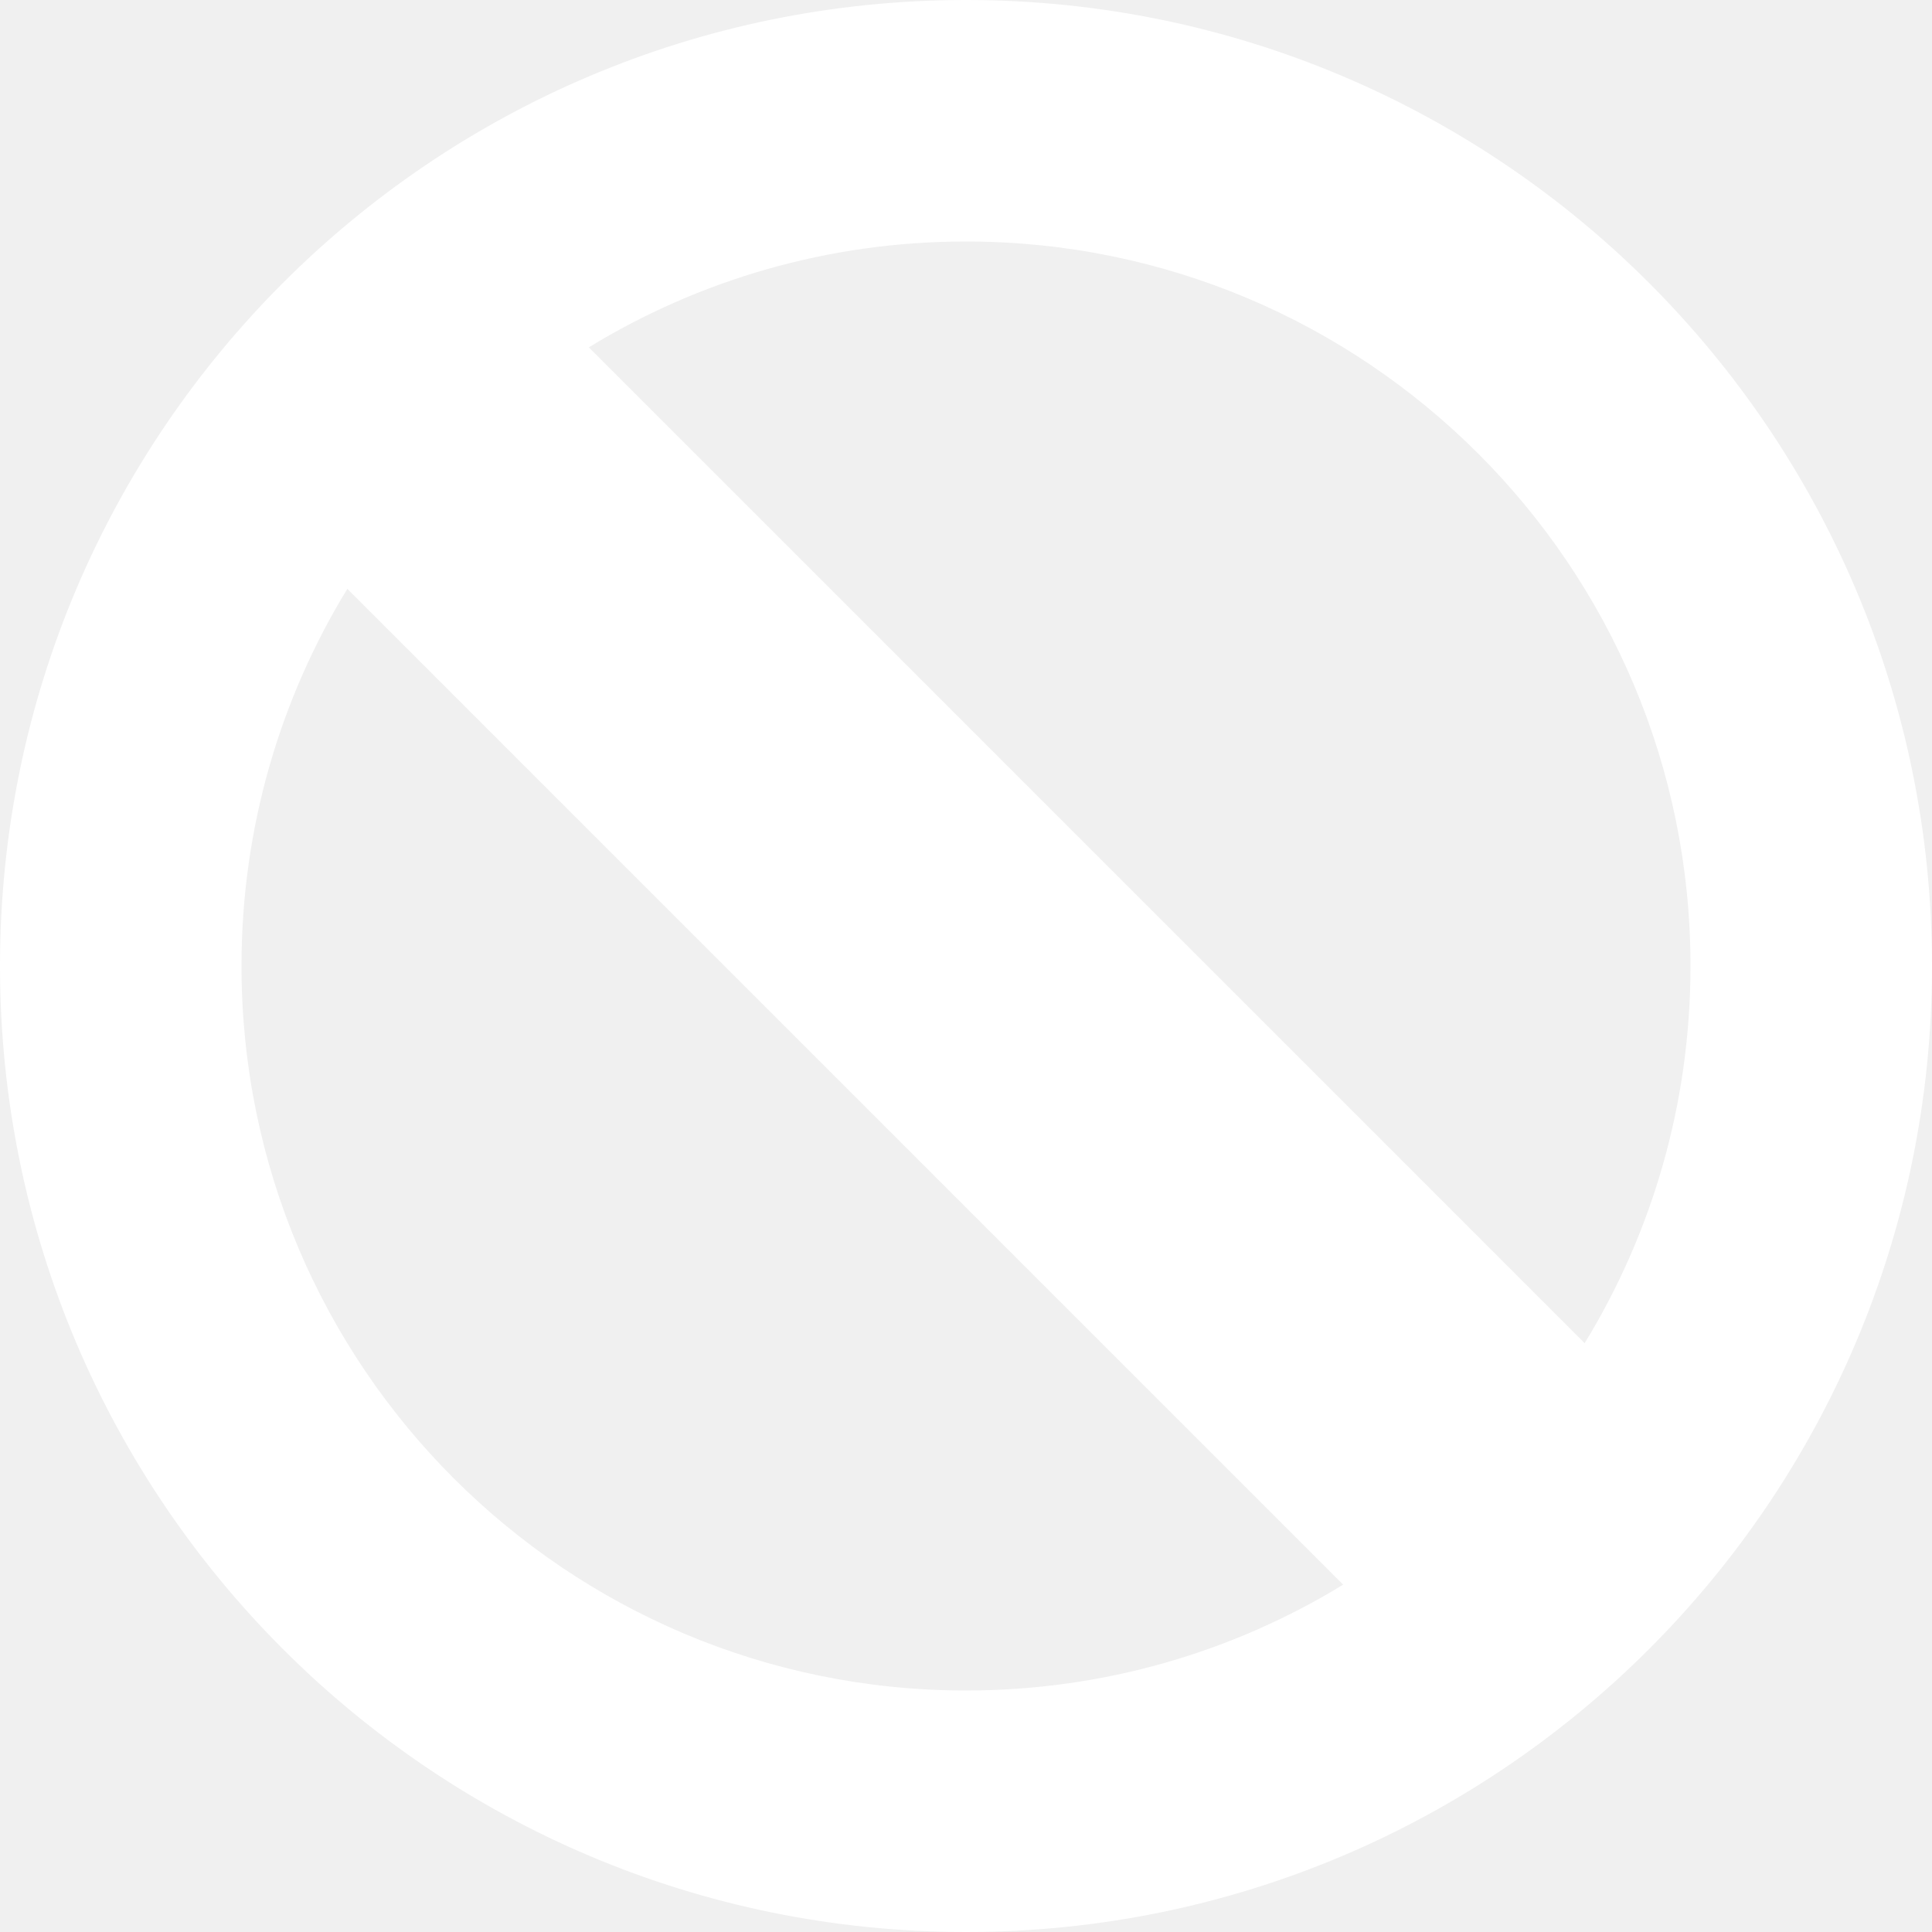
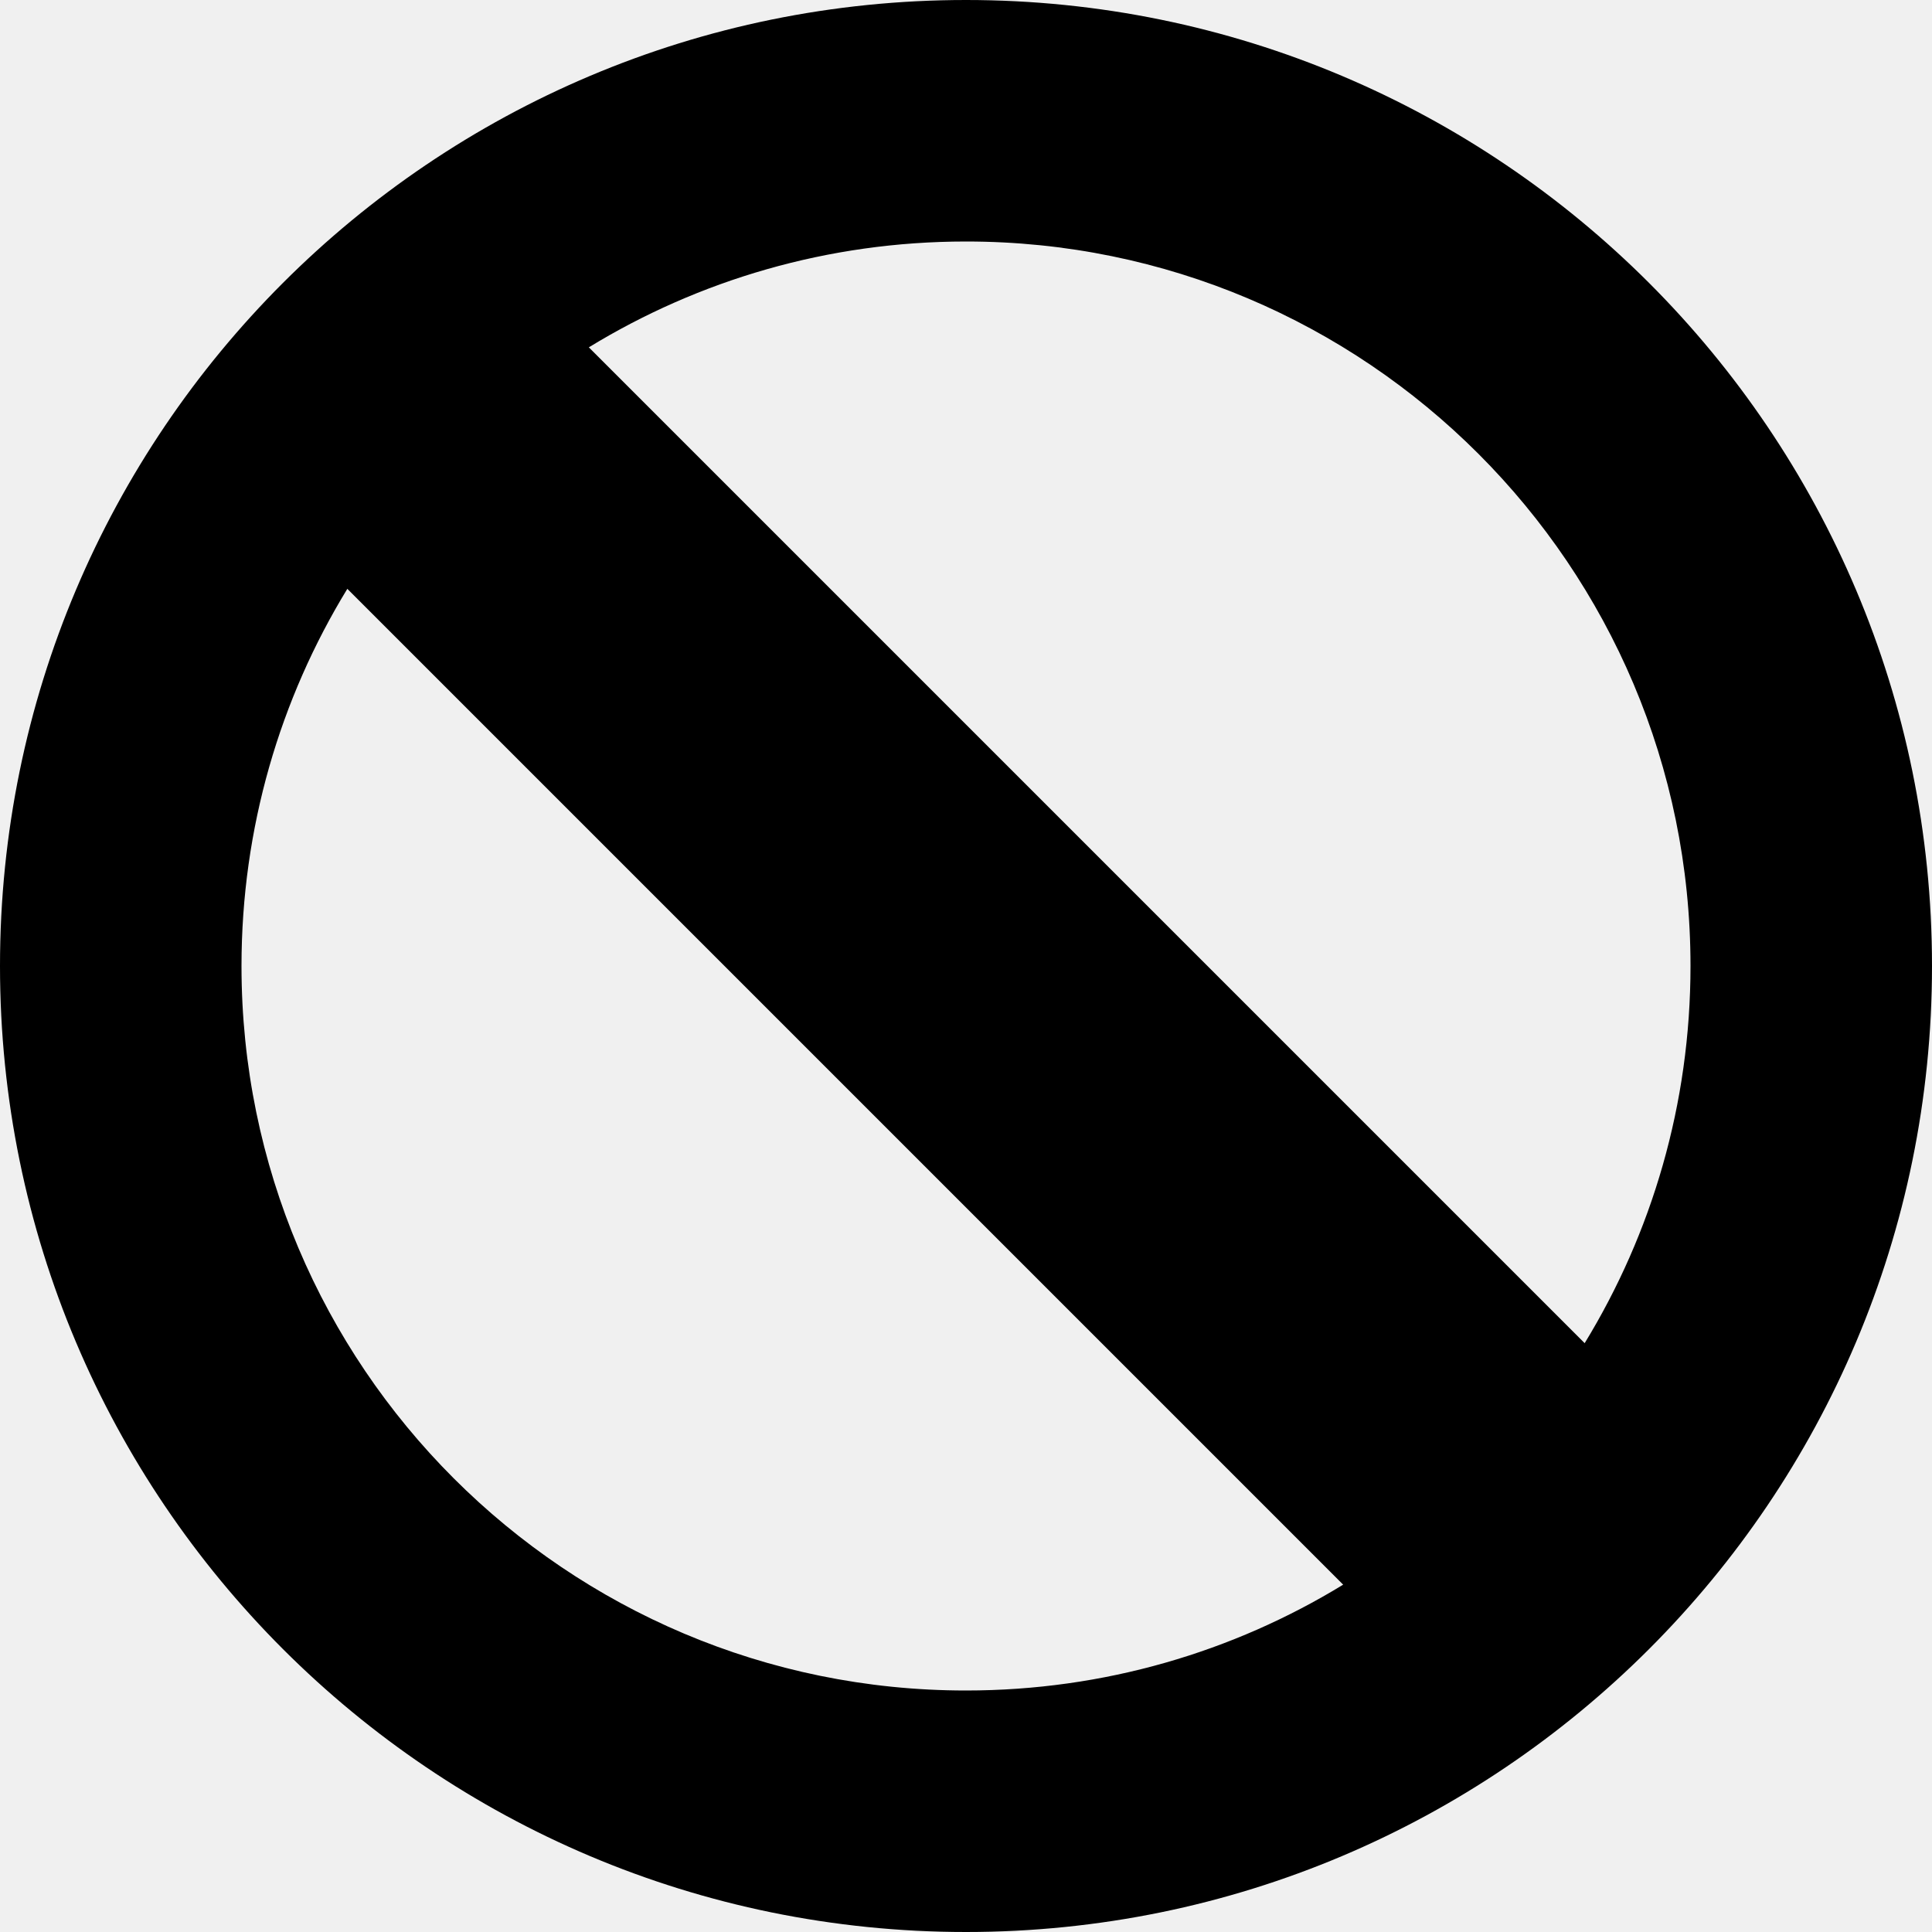
- <svg xmlns="http://www.w3.org/2000/svg" version="1.1" width="27" height="27" viewBox="0 0 27 27">
-   <path d="M0 13.5c0 7.456 6.044 13.5 13.5 13.5 7.456 0 13.5-6.044 13.5-13.5s-6.044-13.5-13.5-13.5c-7.456 0-13.5 6.044-13.5 13.5zM23.625 13.5c0 1.931-0.541 3.736-1.479 5.271l-13.917-13.917c1.535-0.938 3.34-1.479 5.271-1.479 5.592 0 10.125 4.533 10.125 10.125zM3.375 13.5c0-1.931 0.541-3.736 1.479-5.271l13.917 13.917c-1.535 0.938-3.34 1.479-5.271 1.479-5.592 0-10.125-4.533-10.125-10.125z" fill="#ffffff" />
+ <svg xmlns="http://www.w3.org/2000/svg" version="1.1" width="27" height="27" viewBox="0 0 27 27" id="svg2">
+   <defs id="defs8" />
+   <path d="M 0,13.5 C 0,20.956 6.044,27 13.5,27 20.956,27 27,20.956 27,13.5 27,6.044 20.956,0 13.5,0 6.044,0 0,6.044 0,13.5 z m 23.625,0 c 0,1.931 -0.541,3.736 -1.479,5.271 L 8.229,4.854 c 1.535,-0.938 3.34,-1.479 5.271,-1.479 5.592,0 10.125,4.533 10.125,10.125 z m -20.25,0 c 0,-1.931 0.541,-3.736 1.479,-5.271 L 18.771,22.146 C 17.236,23.084 15.431,23.625 13.5,23.625 7.908,23.625 3.375,19.092 3.375,13.5 z" id="path4" style="fill:#000000;fill-opacity:1" />
</svg>
